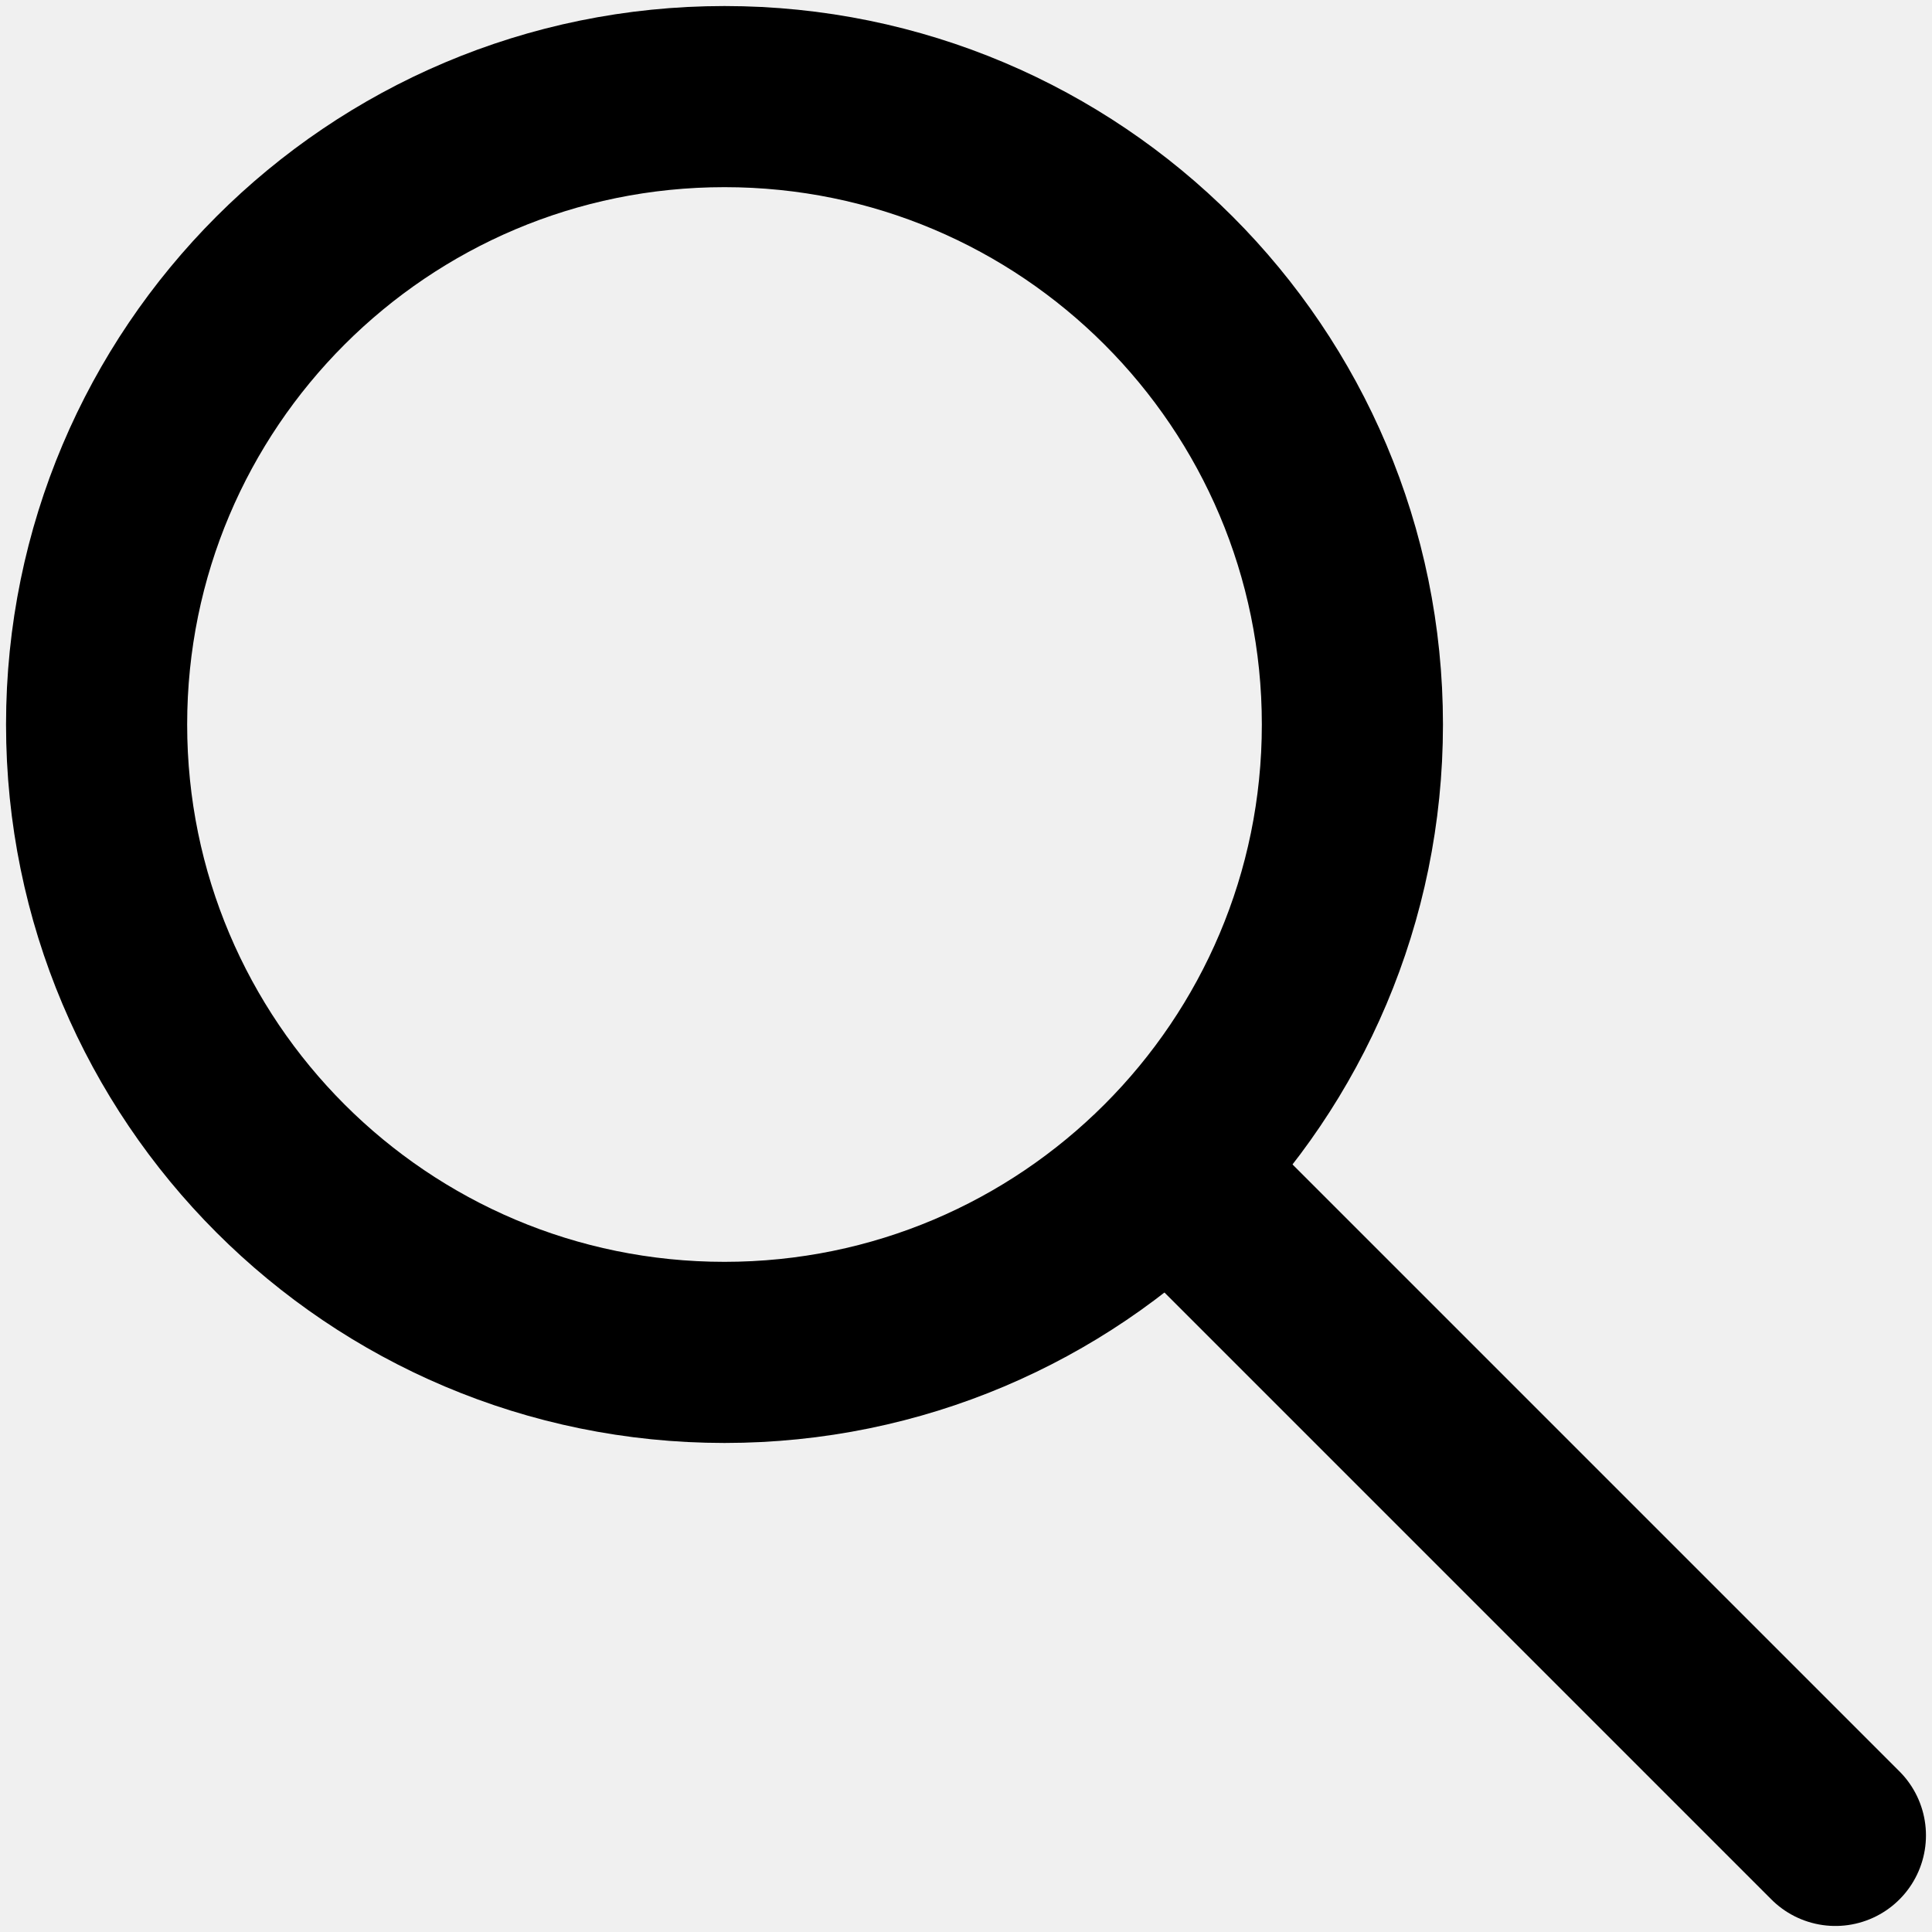
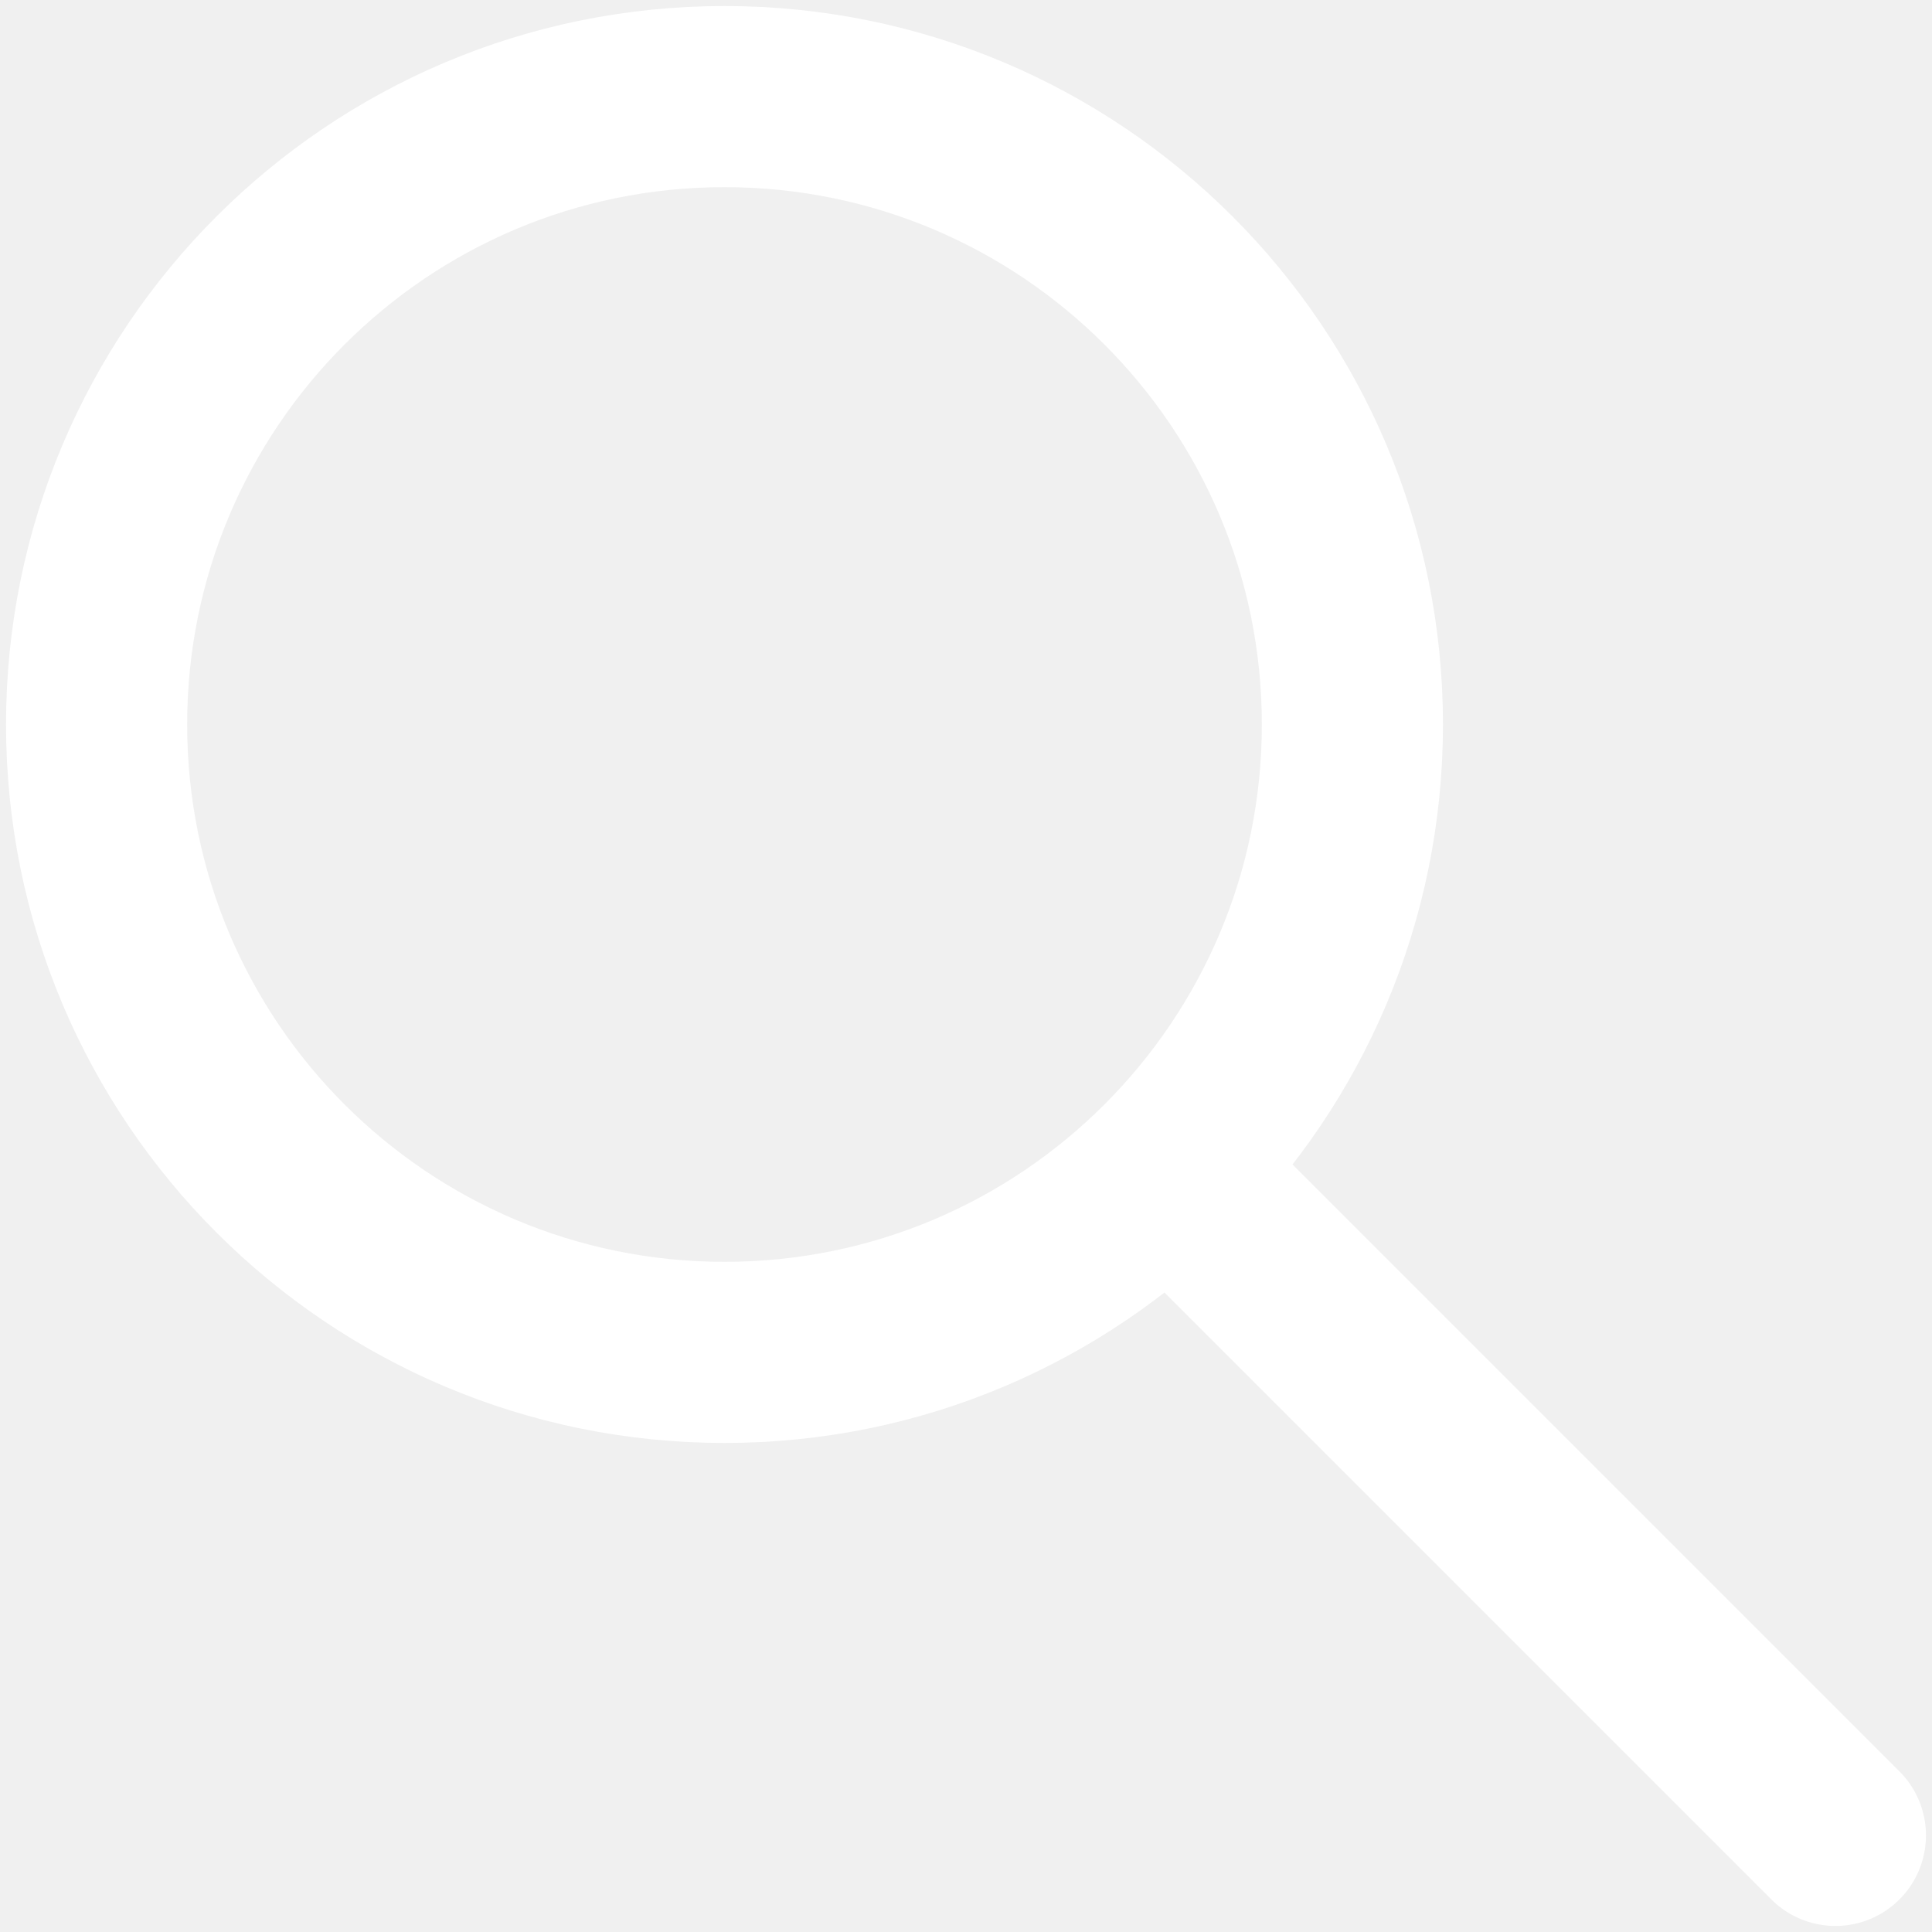
<svg xmlns="http://www.w3.org/2000/svg" id="a" data-name="Strokes" viewBox="0 0 16 16">
  <defs>
    <style>
      .b {
        fill: none;
-         stroke: #000;
+         stroke: #FFF;
        stroke-linecap: round;
        stroke-linejoin: round;
        stroke-width: 1.5px;
      }
    </style>
  </defs>
  <circle class="b" cx="6" cy="6" r="5.2" />
  <line class="b" x1="9.68" y1="9.68" x2="15.2" y2="15.2" />
</svg>
